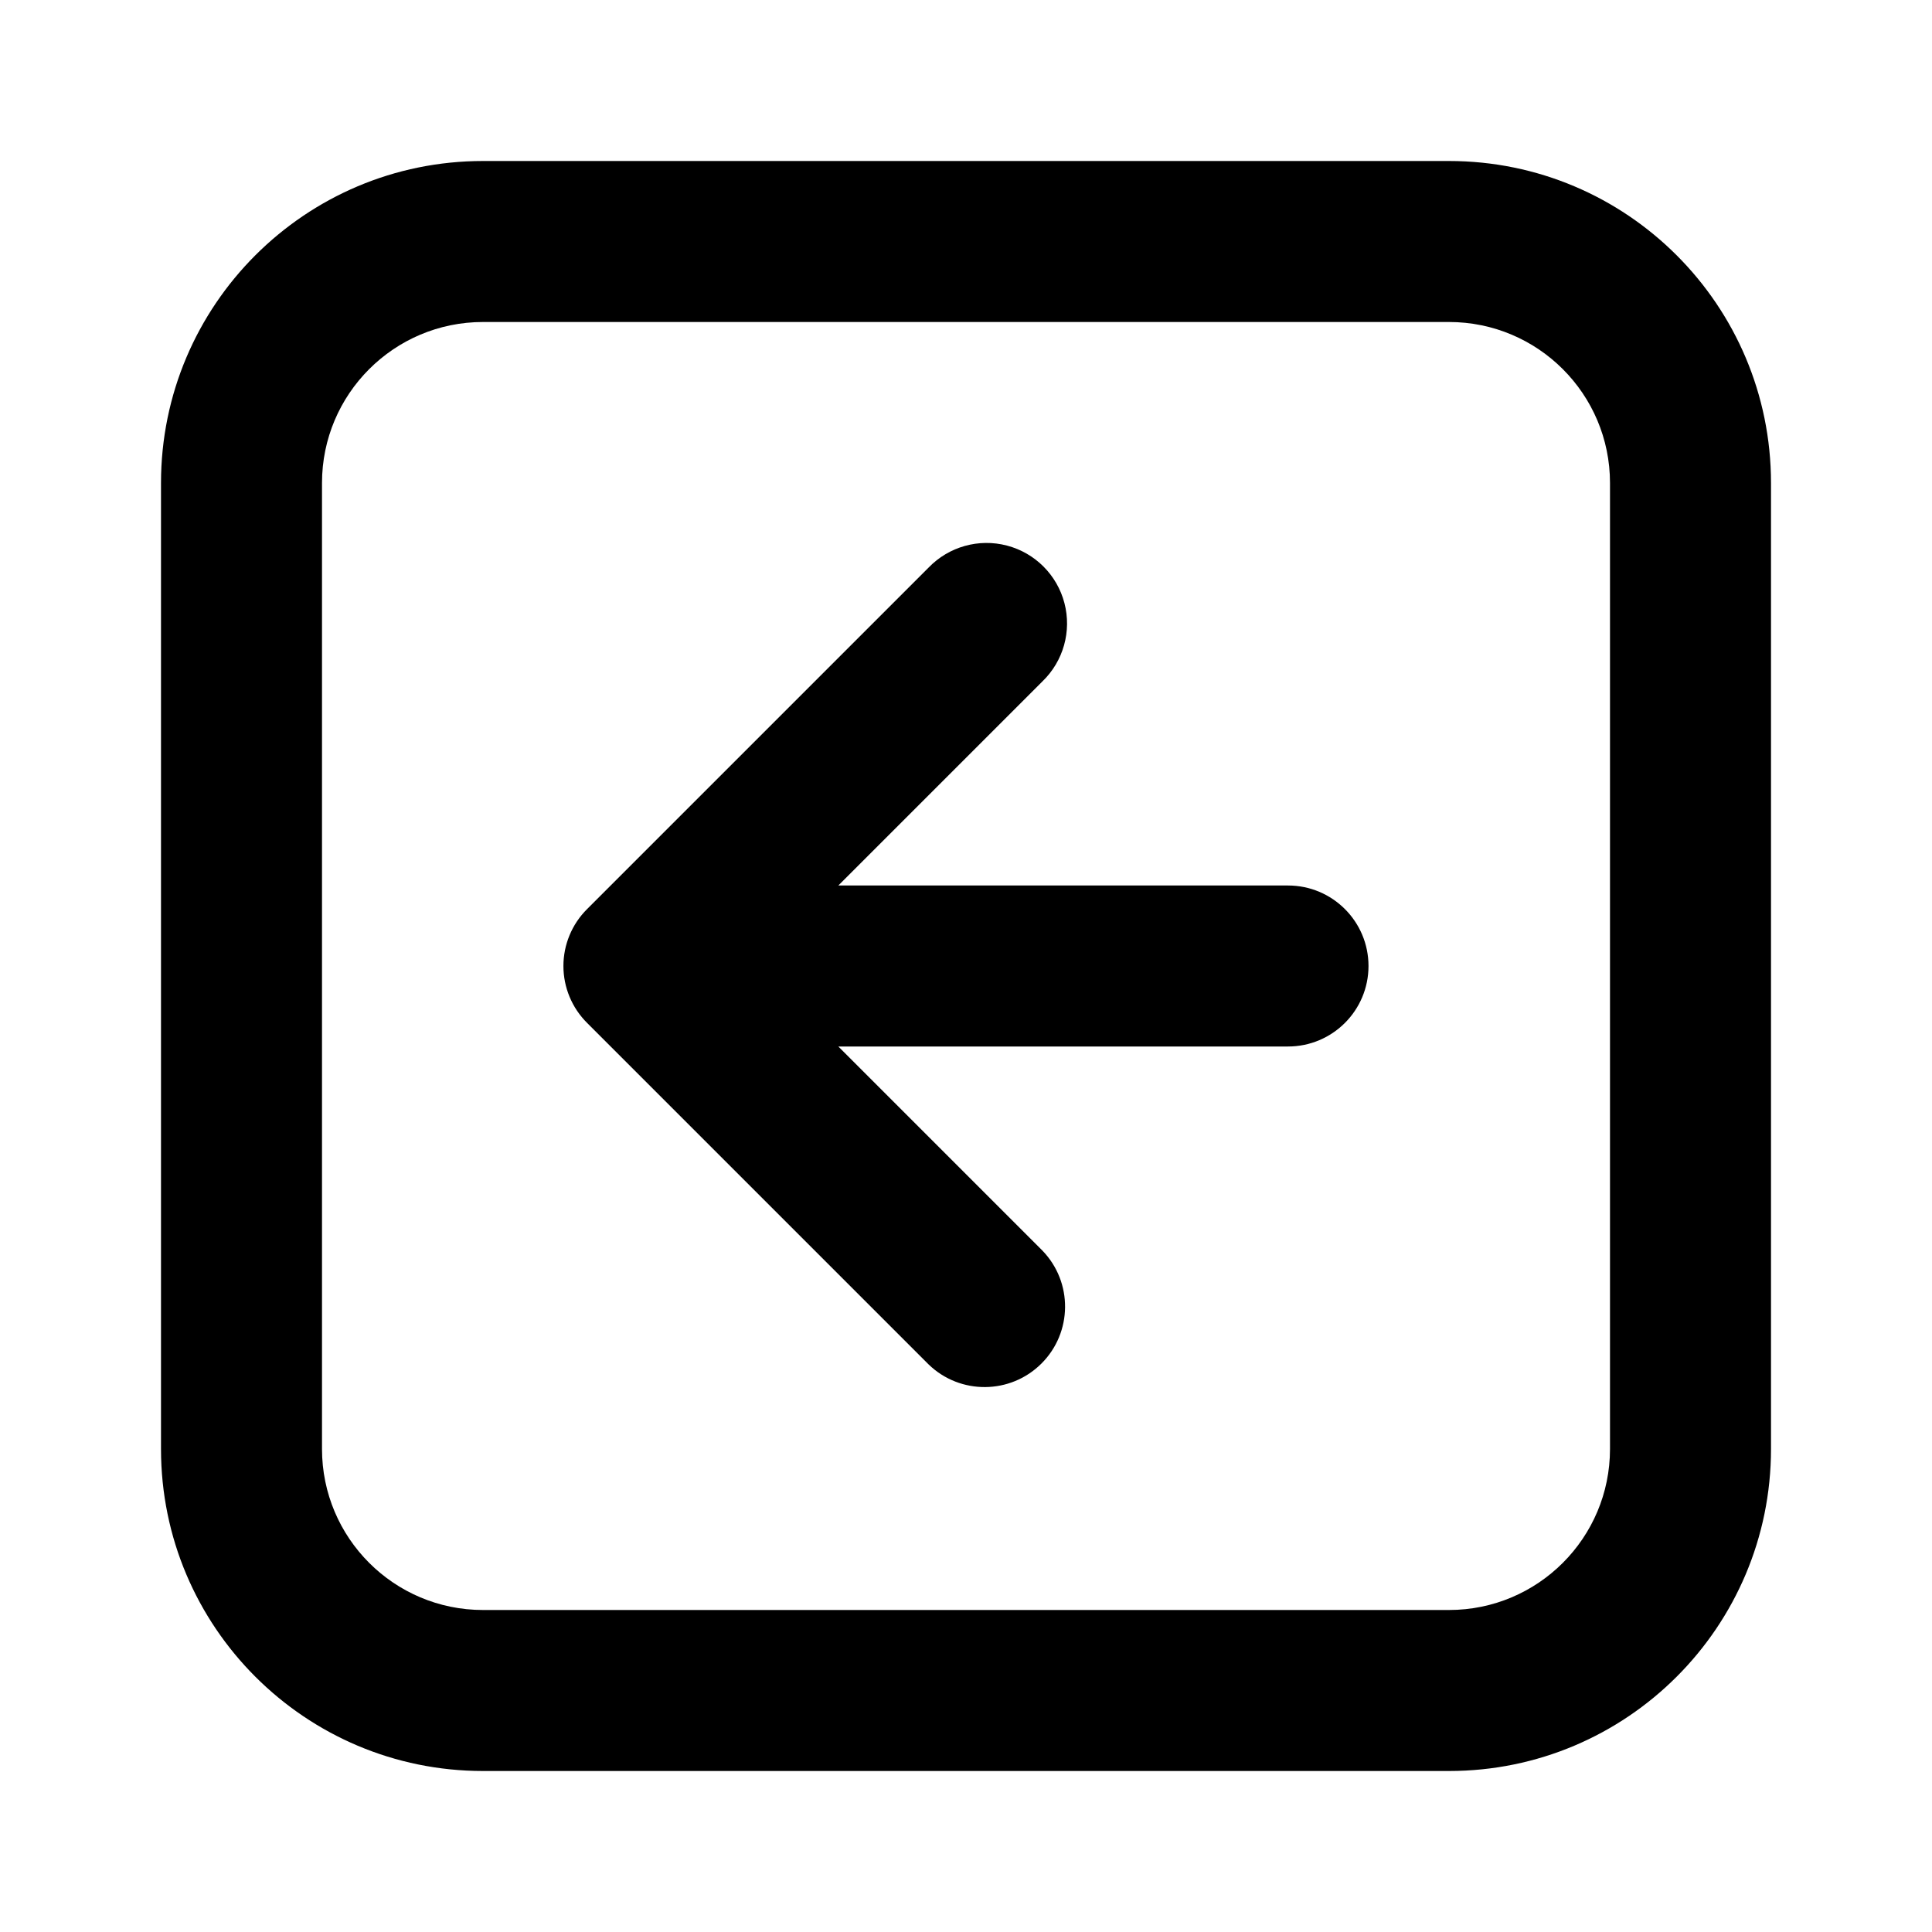
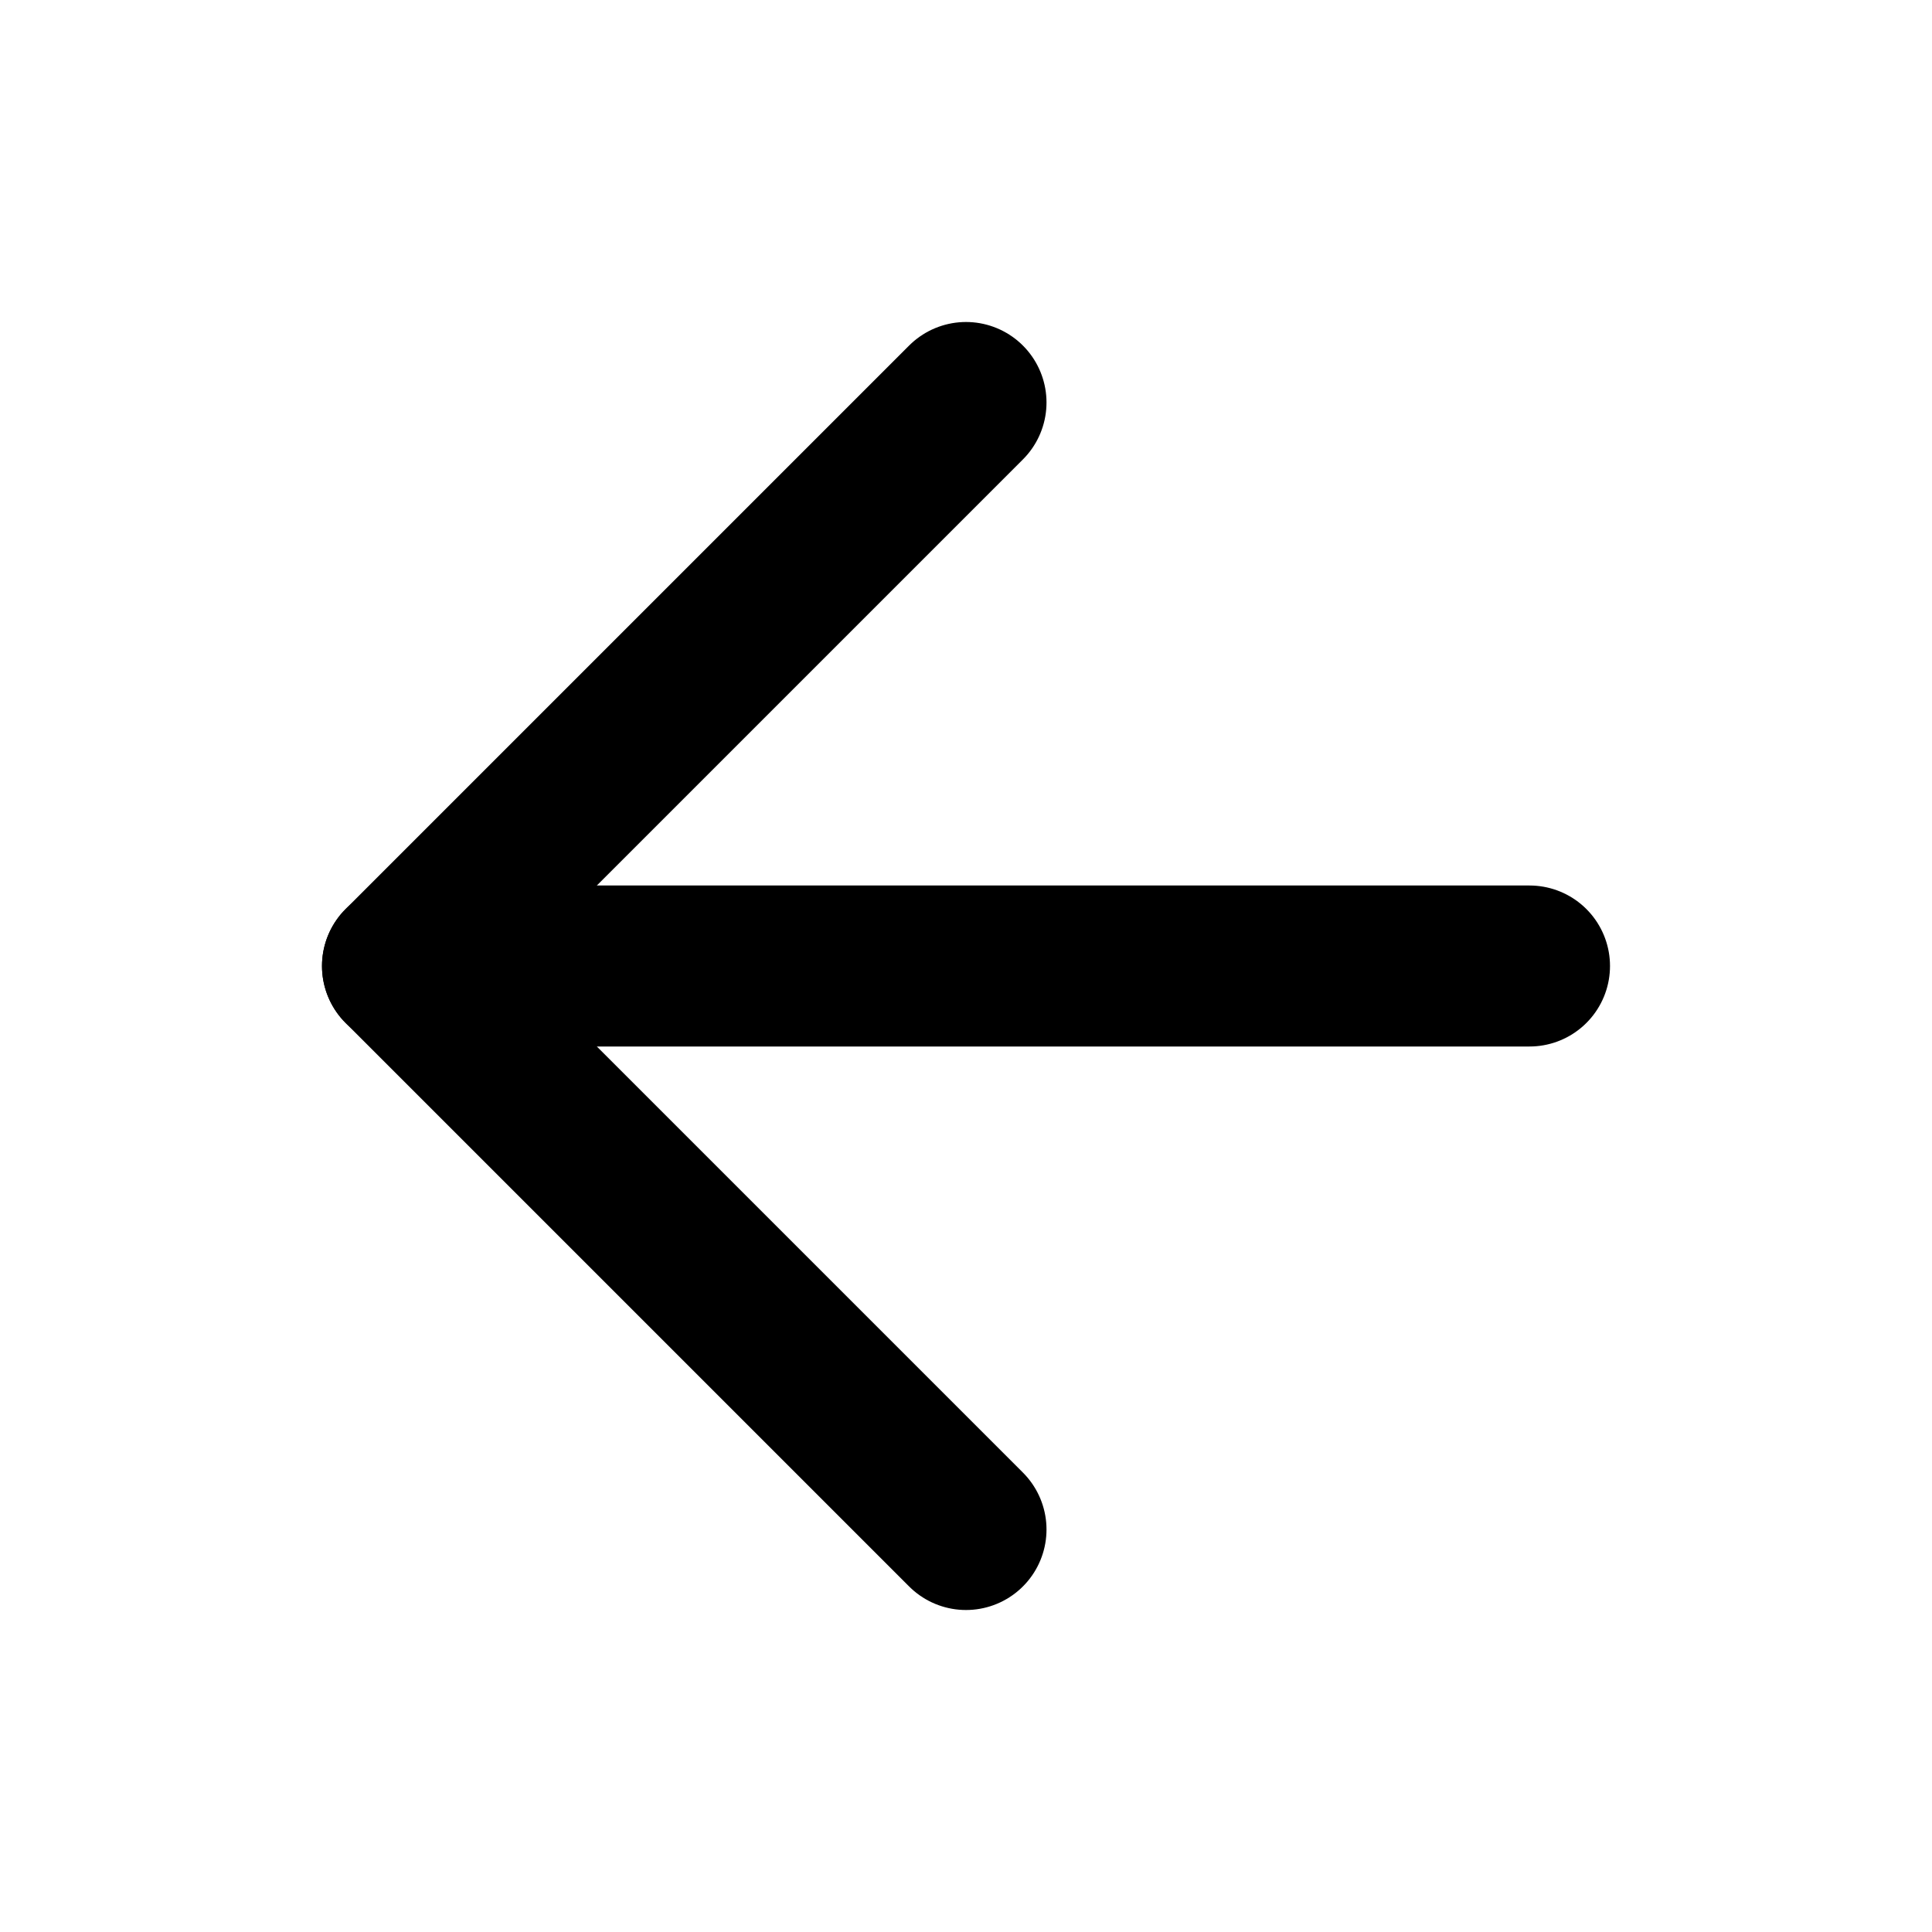
- <svg xmlns="http://www.w3.org/2000/svg" viewBox="-2 -2 24 24" width="24" fill="currentColor">
-   <path d="M4 2a2 2 0 0 0-2 2v12a2 2 0 0 0 2 2h12a2 2 0 0 0 2-2V4a2 2 0 0 0-2-2H4zm0-2h12a4 4 0 0 1 4 4v12a4 4 0 0 1-4 4H4a4 4 0 0 1-4-4V4a4 4 0 0 1 4-4z" />
-   <path d="M8.414 9H14a1 1 0 1 1 0 2H8.414l2.536 2.536a1 1 0 0 1-1.414 1.414l-4.243-4.243a.997.997 0 0 1 0-1.414L9.536 5.05a1 1 0 1 1 1.414 1.414L8.414 9z" />
+ <svg xmlns="http://www.w3.org/2000/svg" viewBox="0 0 24 24" fill="none" stroke="currentColor" stroke-width="2" stroke-linecap="round" stroke-linejoin="round">
+   <line x1="19" y1="12" x2="5" y2="12" />
+   <polyline points="12 19 5 12 12 5" />
</svg>
